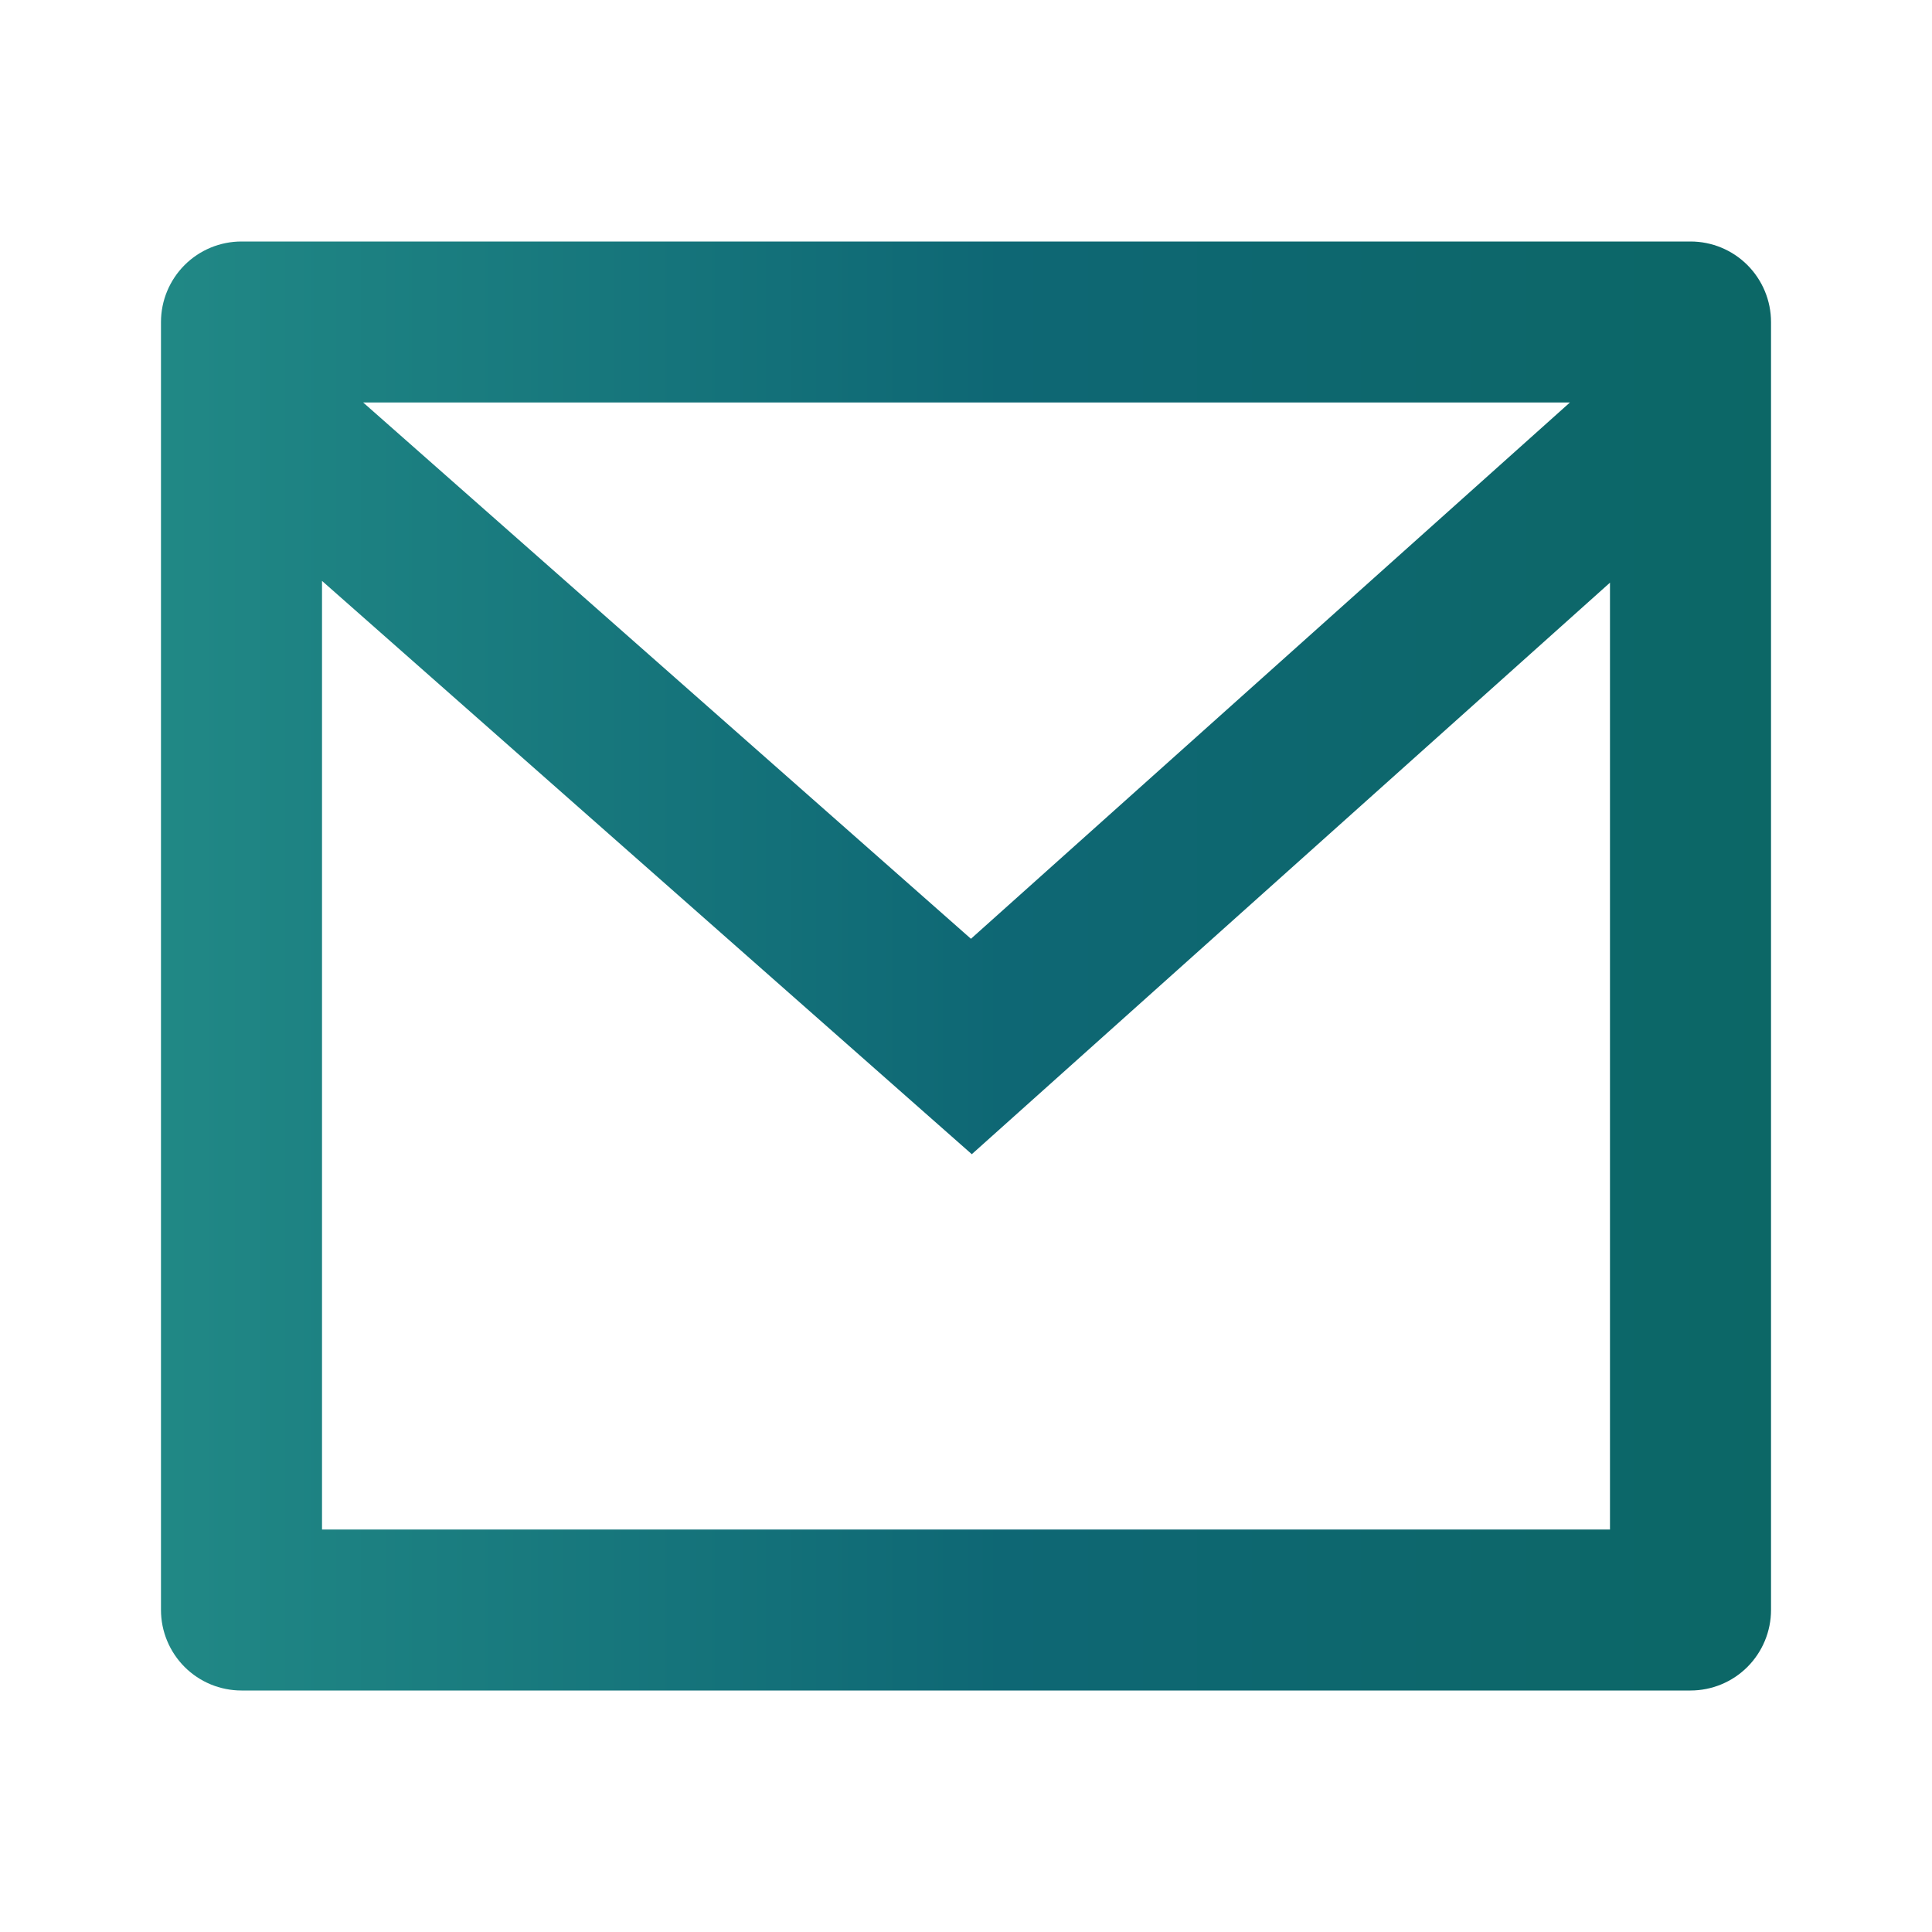
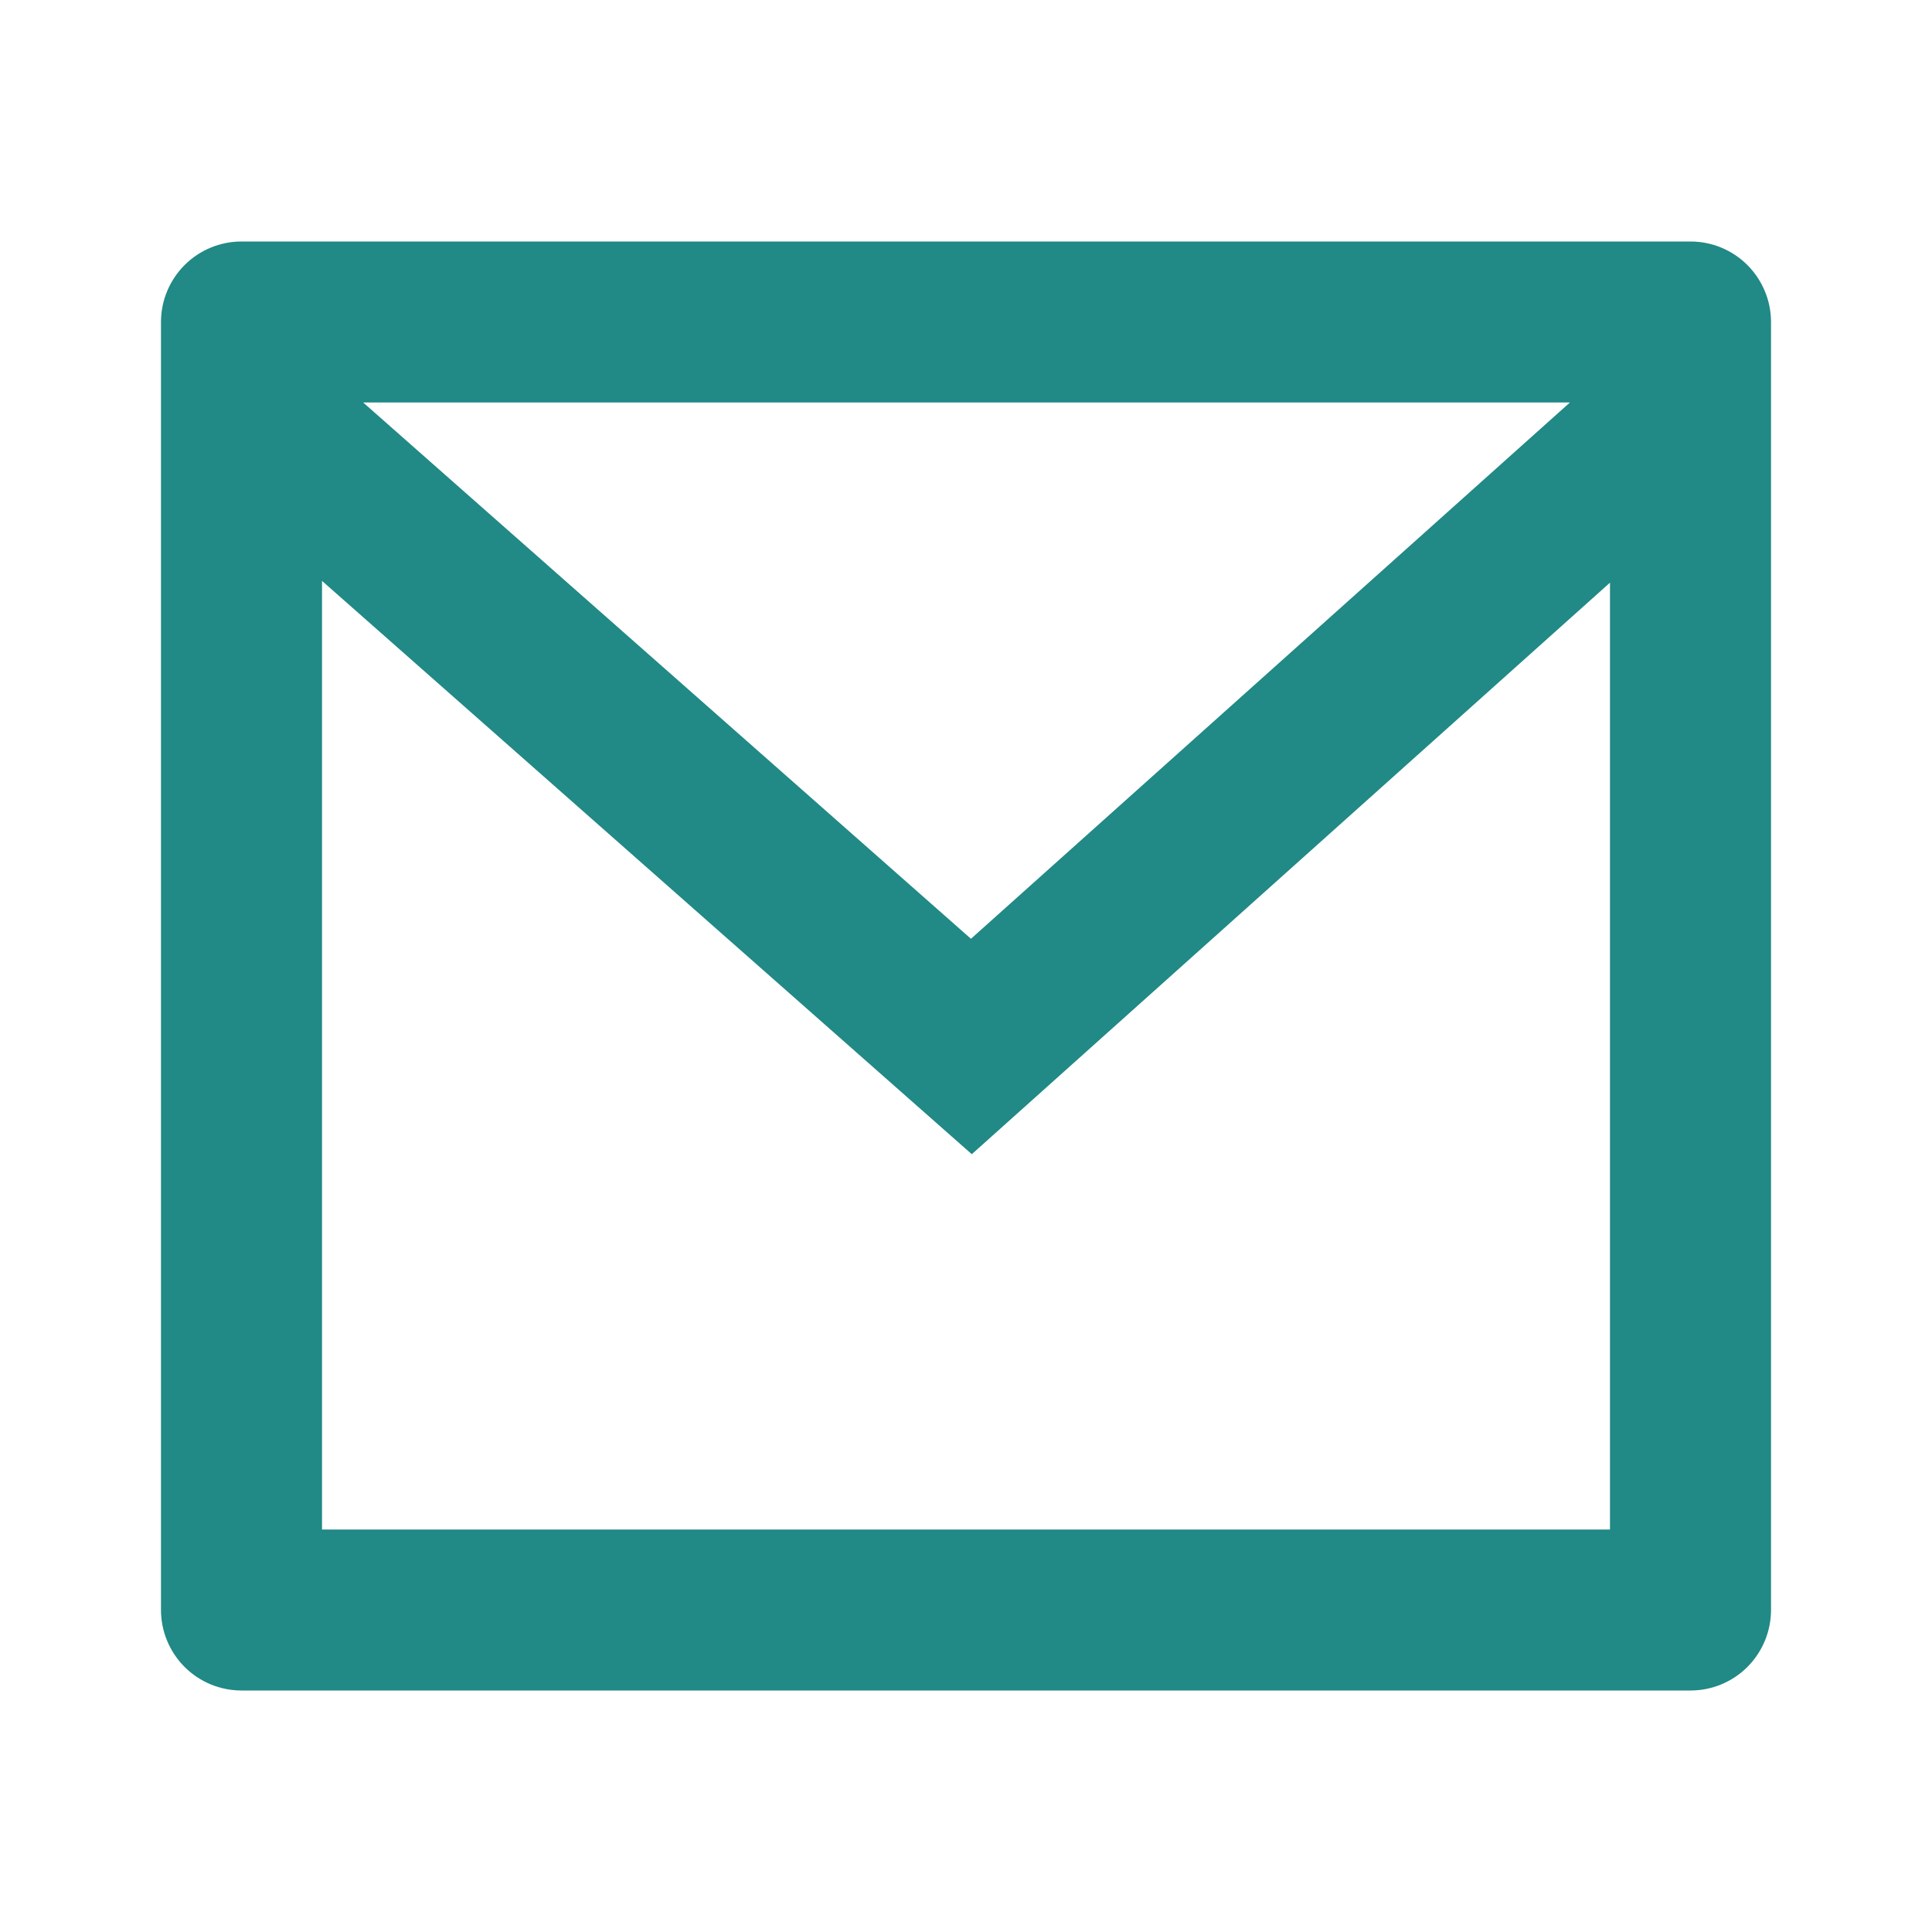
<svg xmlns="http://www.w3.org/2000/svg" width="34" height="34" viewBox="0 0 34 34" fill="none">
-   <path d="M4.25 4.25H29.75C30.126 4.25 30.486 4.399 30.752 4.665C31.017 4.931 31.167 5.291 31.167 5.667V28.333C31.167 28.709 31.017 29.069 30.752 29.335C30.486 29.601 30.126 29.75 29.75 29.75H4.25C3.874 29.75 3.514 29.601 3.248 29.335C2.983 29.069 2.833 28.709 2.833 28.333V5.667C2.833 5.291 2.983 4.931 3.248 4.665C3.514 4.399 3.874 4.25 4.25 4.25ZM28.333 10.254L17.102 20.312L5.667 10.223V26.917H28.333V10.254ZM6.391 7.083L17.087 16.521L27.628 7.083H6.391Z" fill="url(#paint0_linear_188:37)" />
+   <path d="M4.25 4.25H29.75C30.126 4.25 30.486 4.399 30.752 4.665C31.017 4.931 31.167 5.291 31.167 5.667V28.333C31.167 28.709 31.017 29.069 30.752 29.335C30.486 29.601 30.126 29.75 29.75 29.75H4.25C3.874 29.75 3.514 29.601 3.248 29.335C2.983 29.069 2.833 28.709 2.833 28.333V5.667C2.833 5.291 2.983 4.931 3.248 4.665C3.514 4.399 3.874 4.25 4.25 4.25ZM28.333 10.254L17.102 20.312L5.667 10.223V26.917H28.333V10.254ZM6.391 7.083L17.087 16.521L27.628 7.083H6.391Z" fill="#218986" />
  <defs>
    <linearGradient id="paint0_linear_188:37" x1="2.578" y1="17" x2="31.167" y2="17" gradientUnits="userSpaceOnUse">
      <stop stop-color="#218986" />
      <stop offset="0.529" stop-color="#0E6774" />
      <stop offset="1" stop-color="#0C6766" />
    </linearGradient>
  </defs>
</svg>
